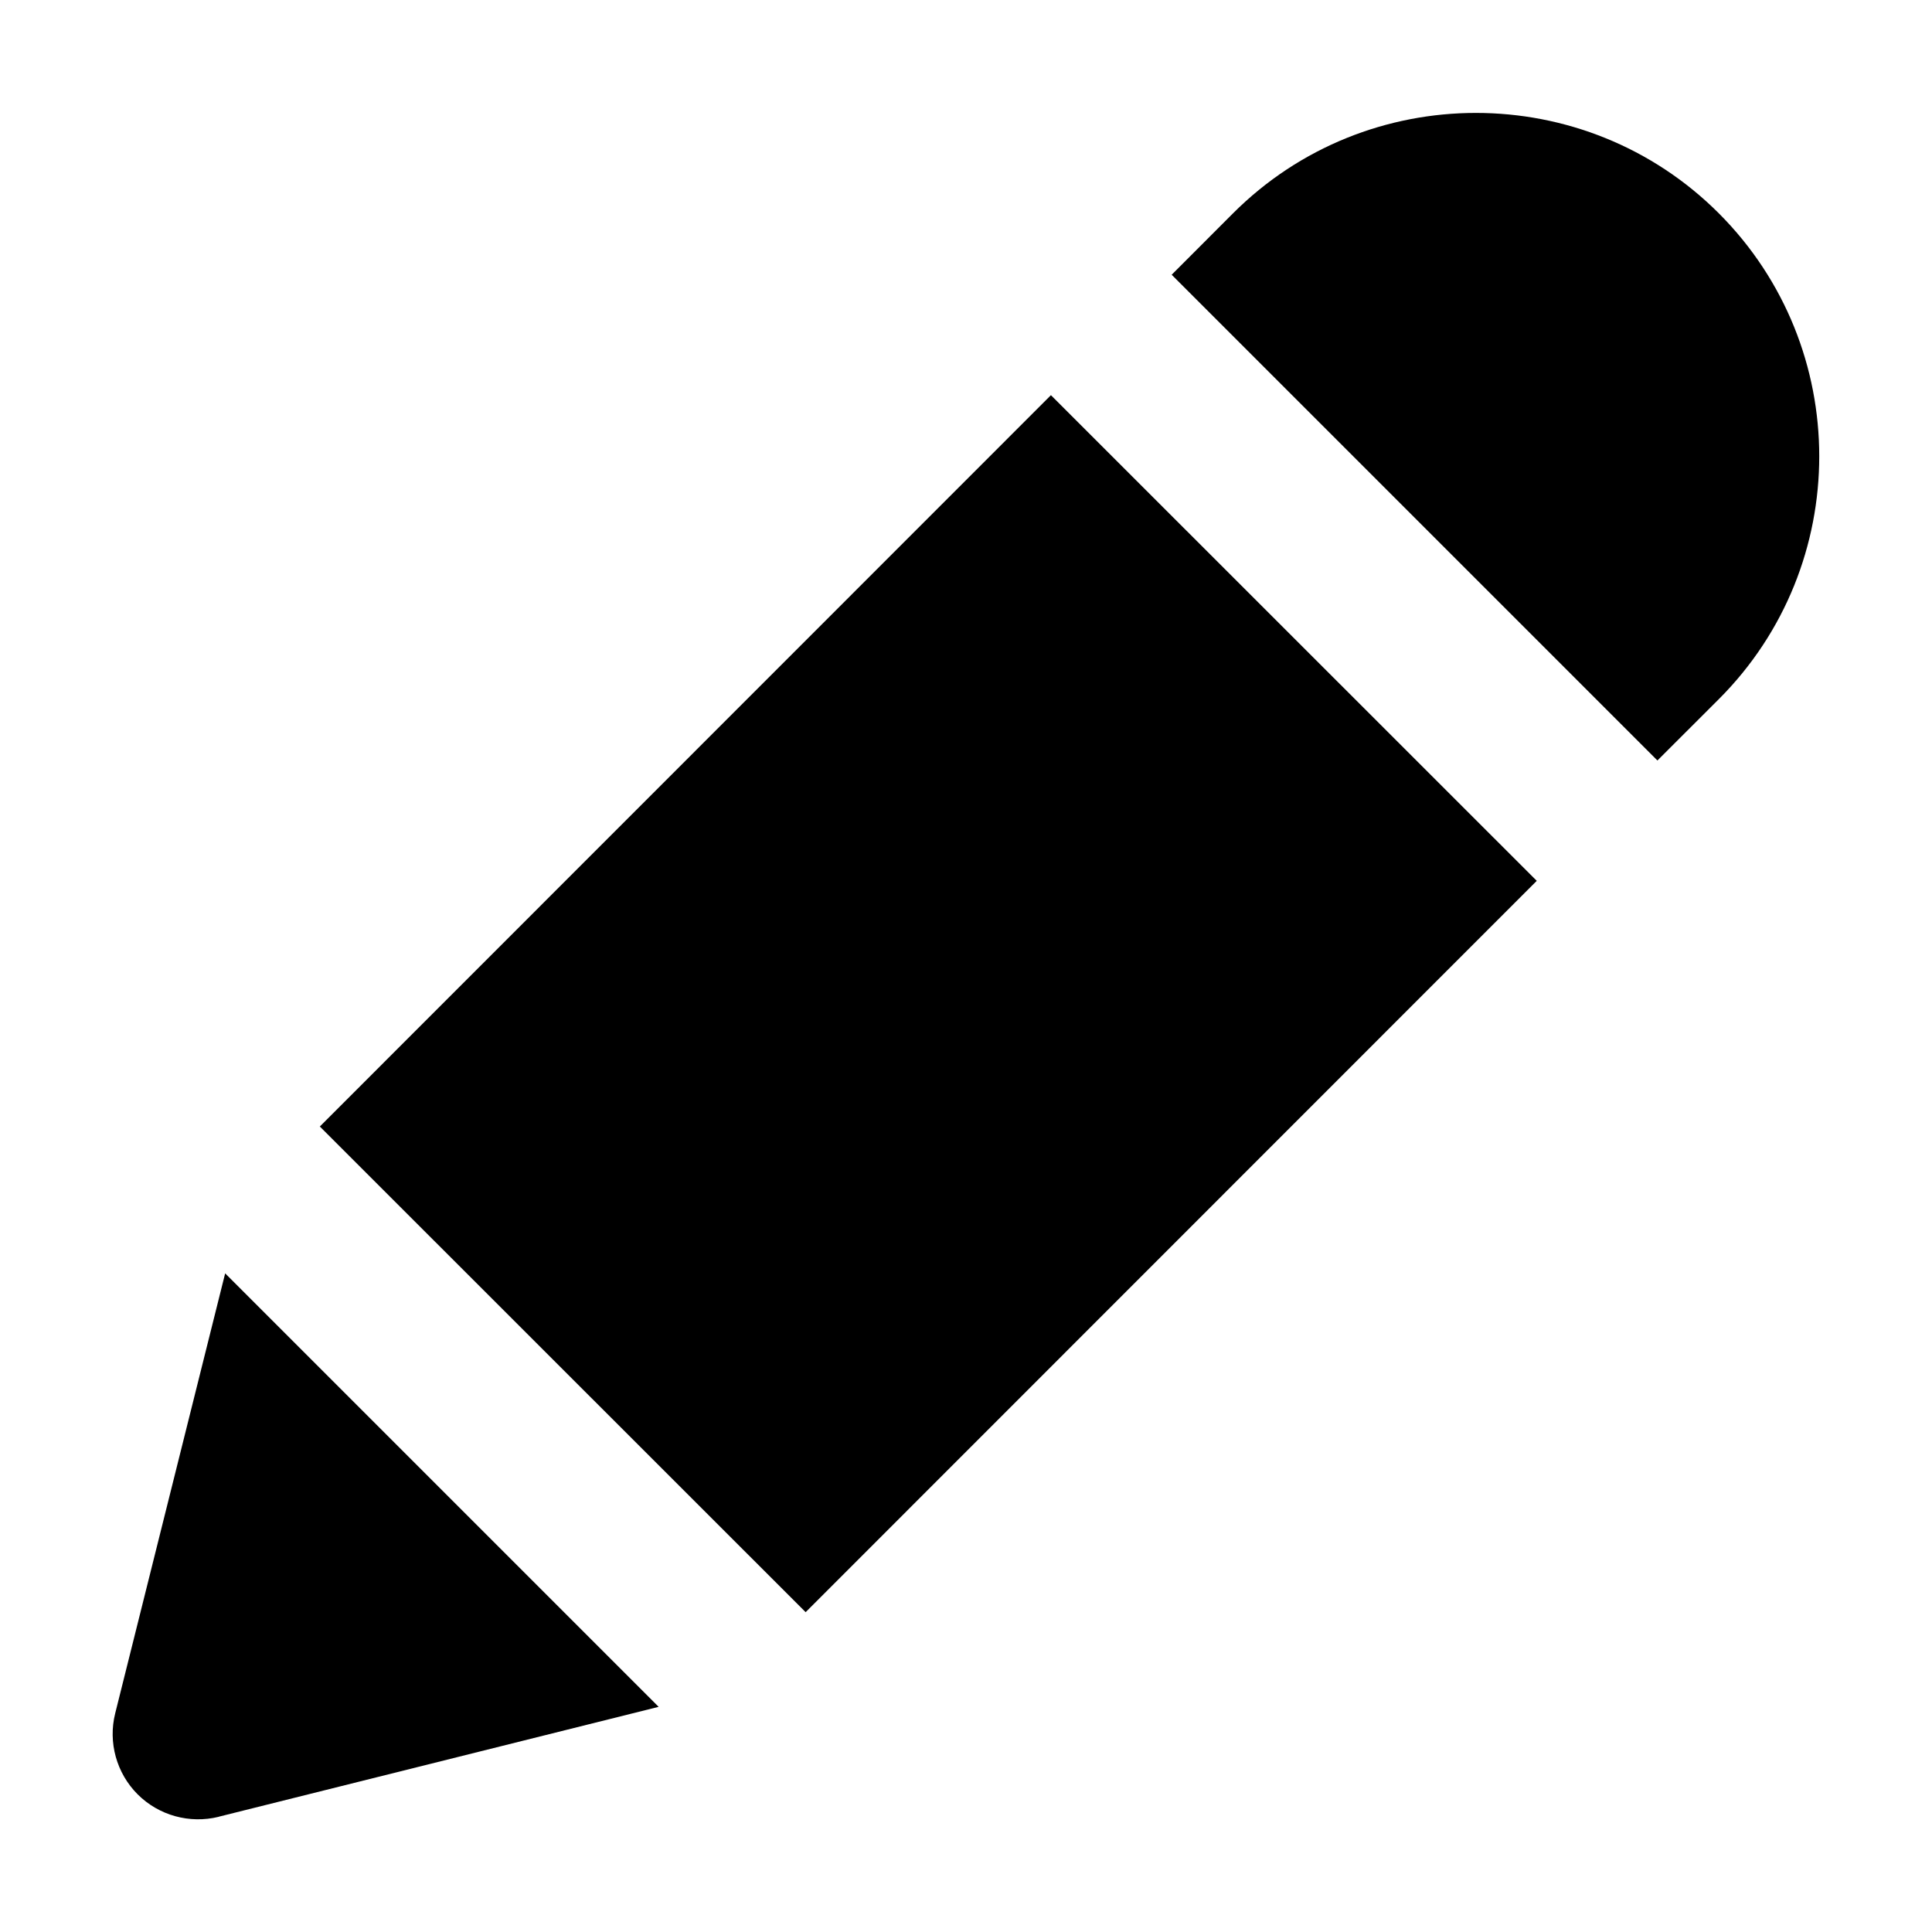
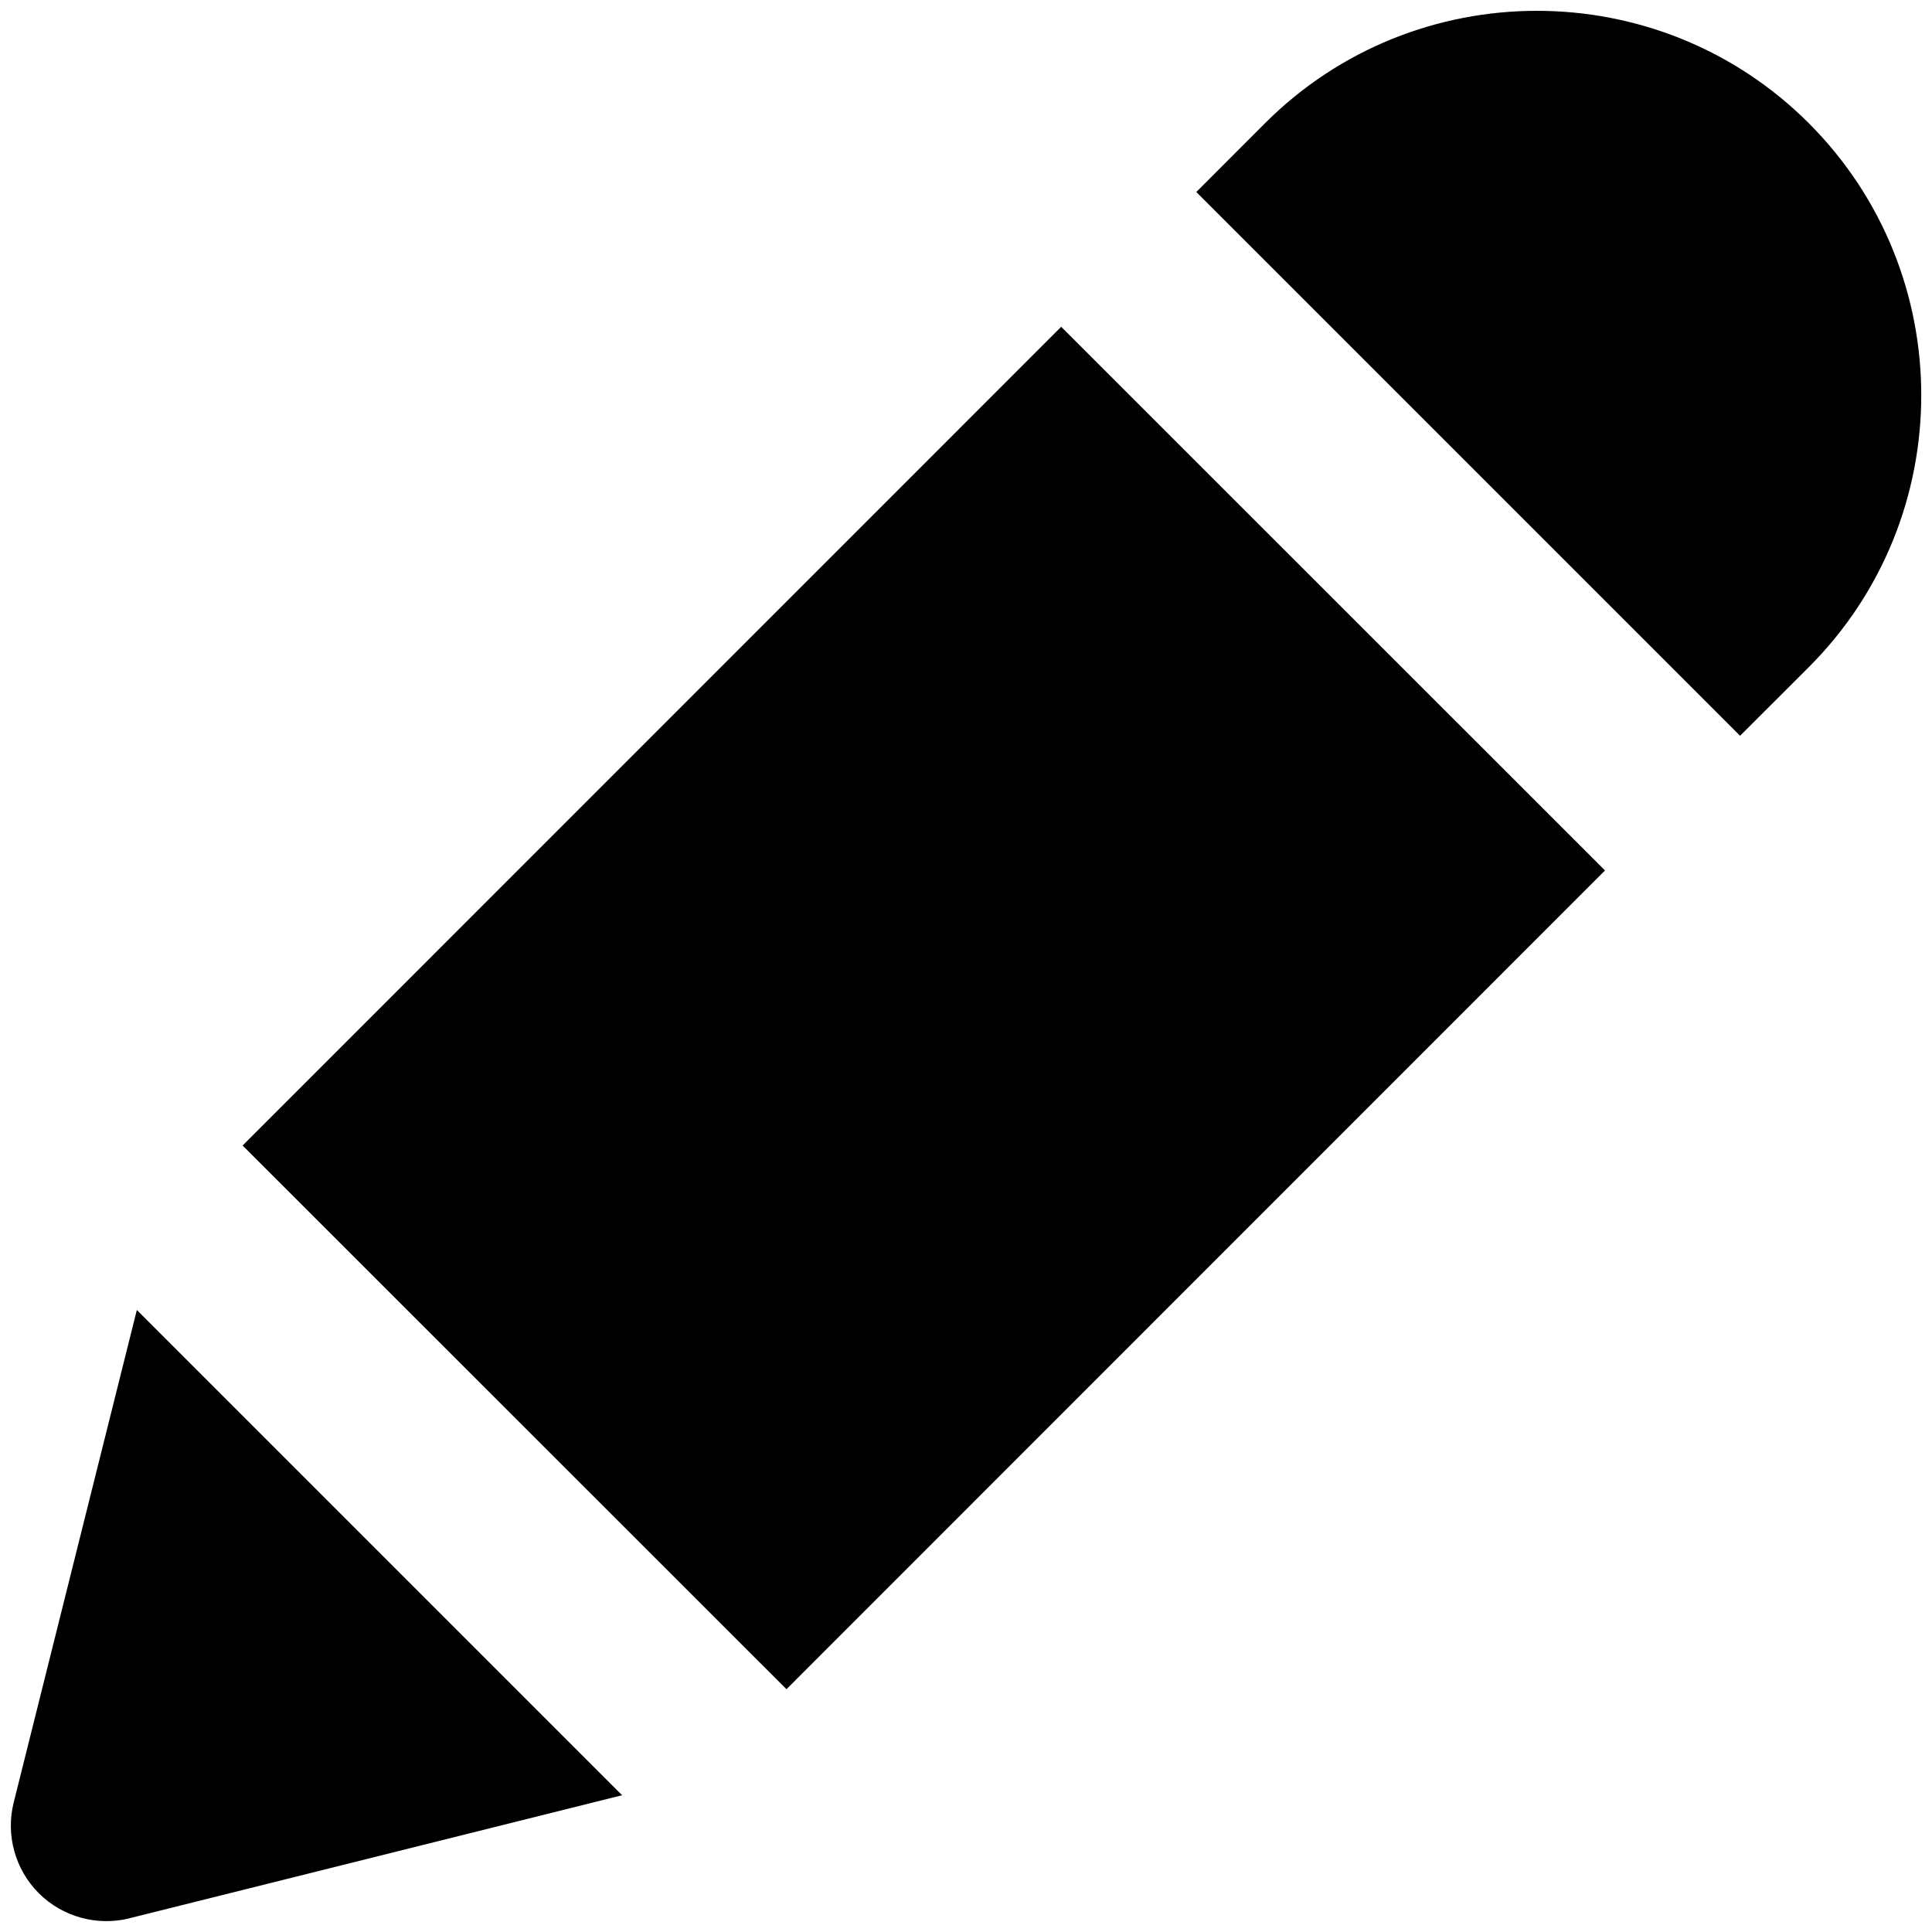
<svg xmlns="http://www.w3.org/2000/svg" width="24" height="24">
-   <path id="svg_1" fill="currentColor" d="m20.589,9.447l0.763,-0.762c1.663,-1.663 1.663,-4.37 0,-6.035c-1.663,-1.663 -4.372,-1.663 -6.035,0l-0.762,0.763l6.034,6.034zm-7.534,-4.538l-9.082,9.085l6.035,6.033l9.082,-9.085l-6.035,-6.033zm-10.338,17.659l5.465,-1.365l-5.385,-5.385l-1.366,5.466c-0.09,0.36 0.016,0.743 0.279,1.006c0.263,0.263 0.646,0.368 1.007,0.279z" clip-rule="evenodd" fill-rule="evenodd" />
+   <g>
+     <path id="svg_1" fill="currentColor" d="m21.616,9.14l0.854,-0.853c1.862,-1.862 1.862,-4.893 0,-6.756c-1.862,-1.862 -4.894,-1.862 -6.756,0l-0.853,0.854l6.755,6.755zm-8.434,-5.08l-10.168,10.17l6.756,6.754l10.168,-10.171l-6.756,-6.754zm-11.573,19.769l6.119,-1.528l-6.028,-6.028l-1.53,6.119c-0.101,0.403 0.018,0.832 0.312,1.126c0.294,0.294 0.723,0.412 1.127,0.312z" clip-rule="evenodd" fill-rule="evenodd" />
+   </g>
</svg>
